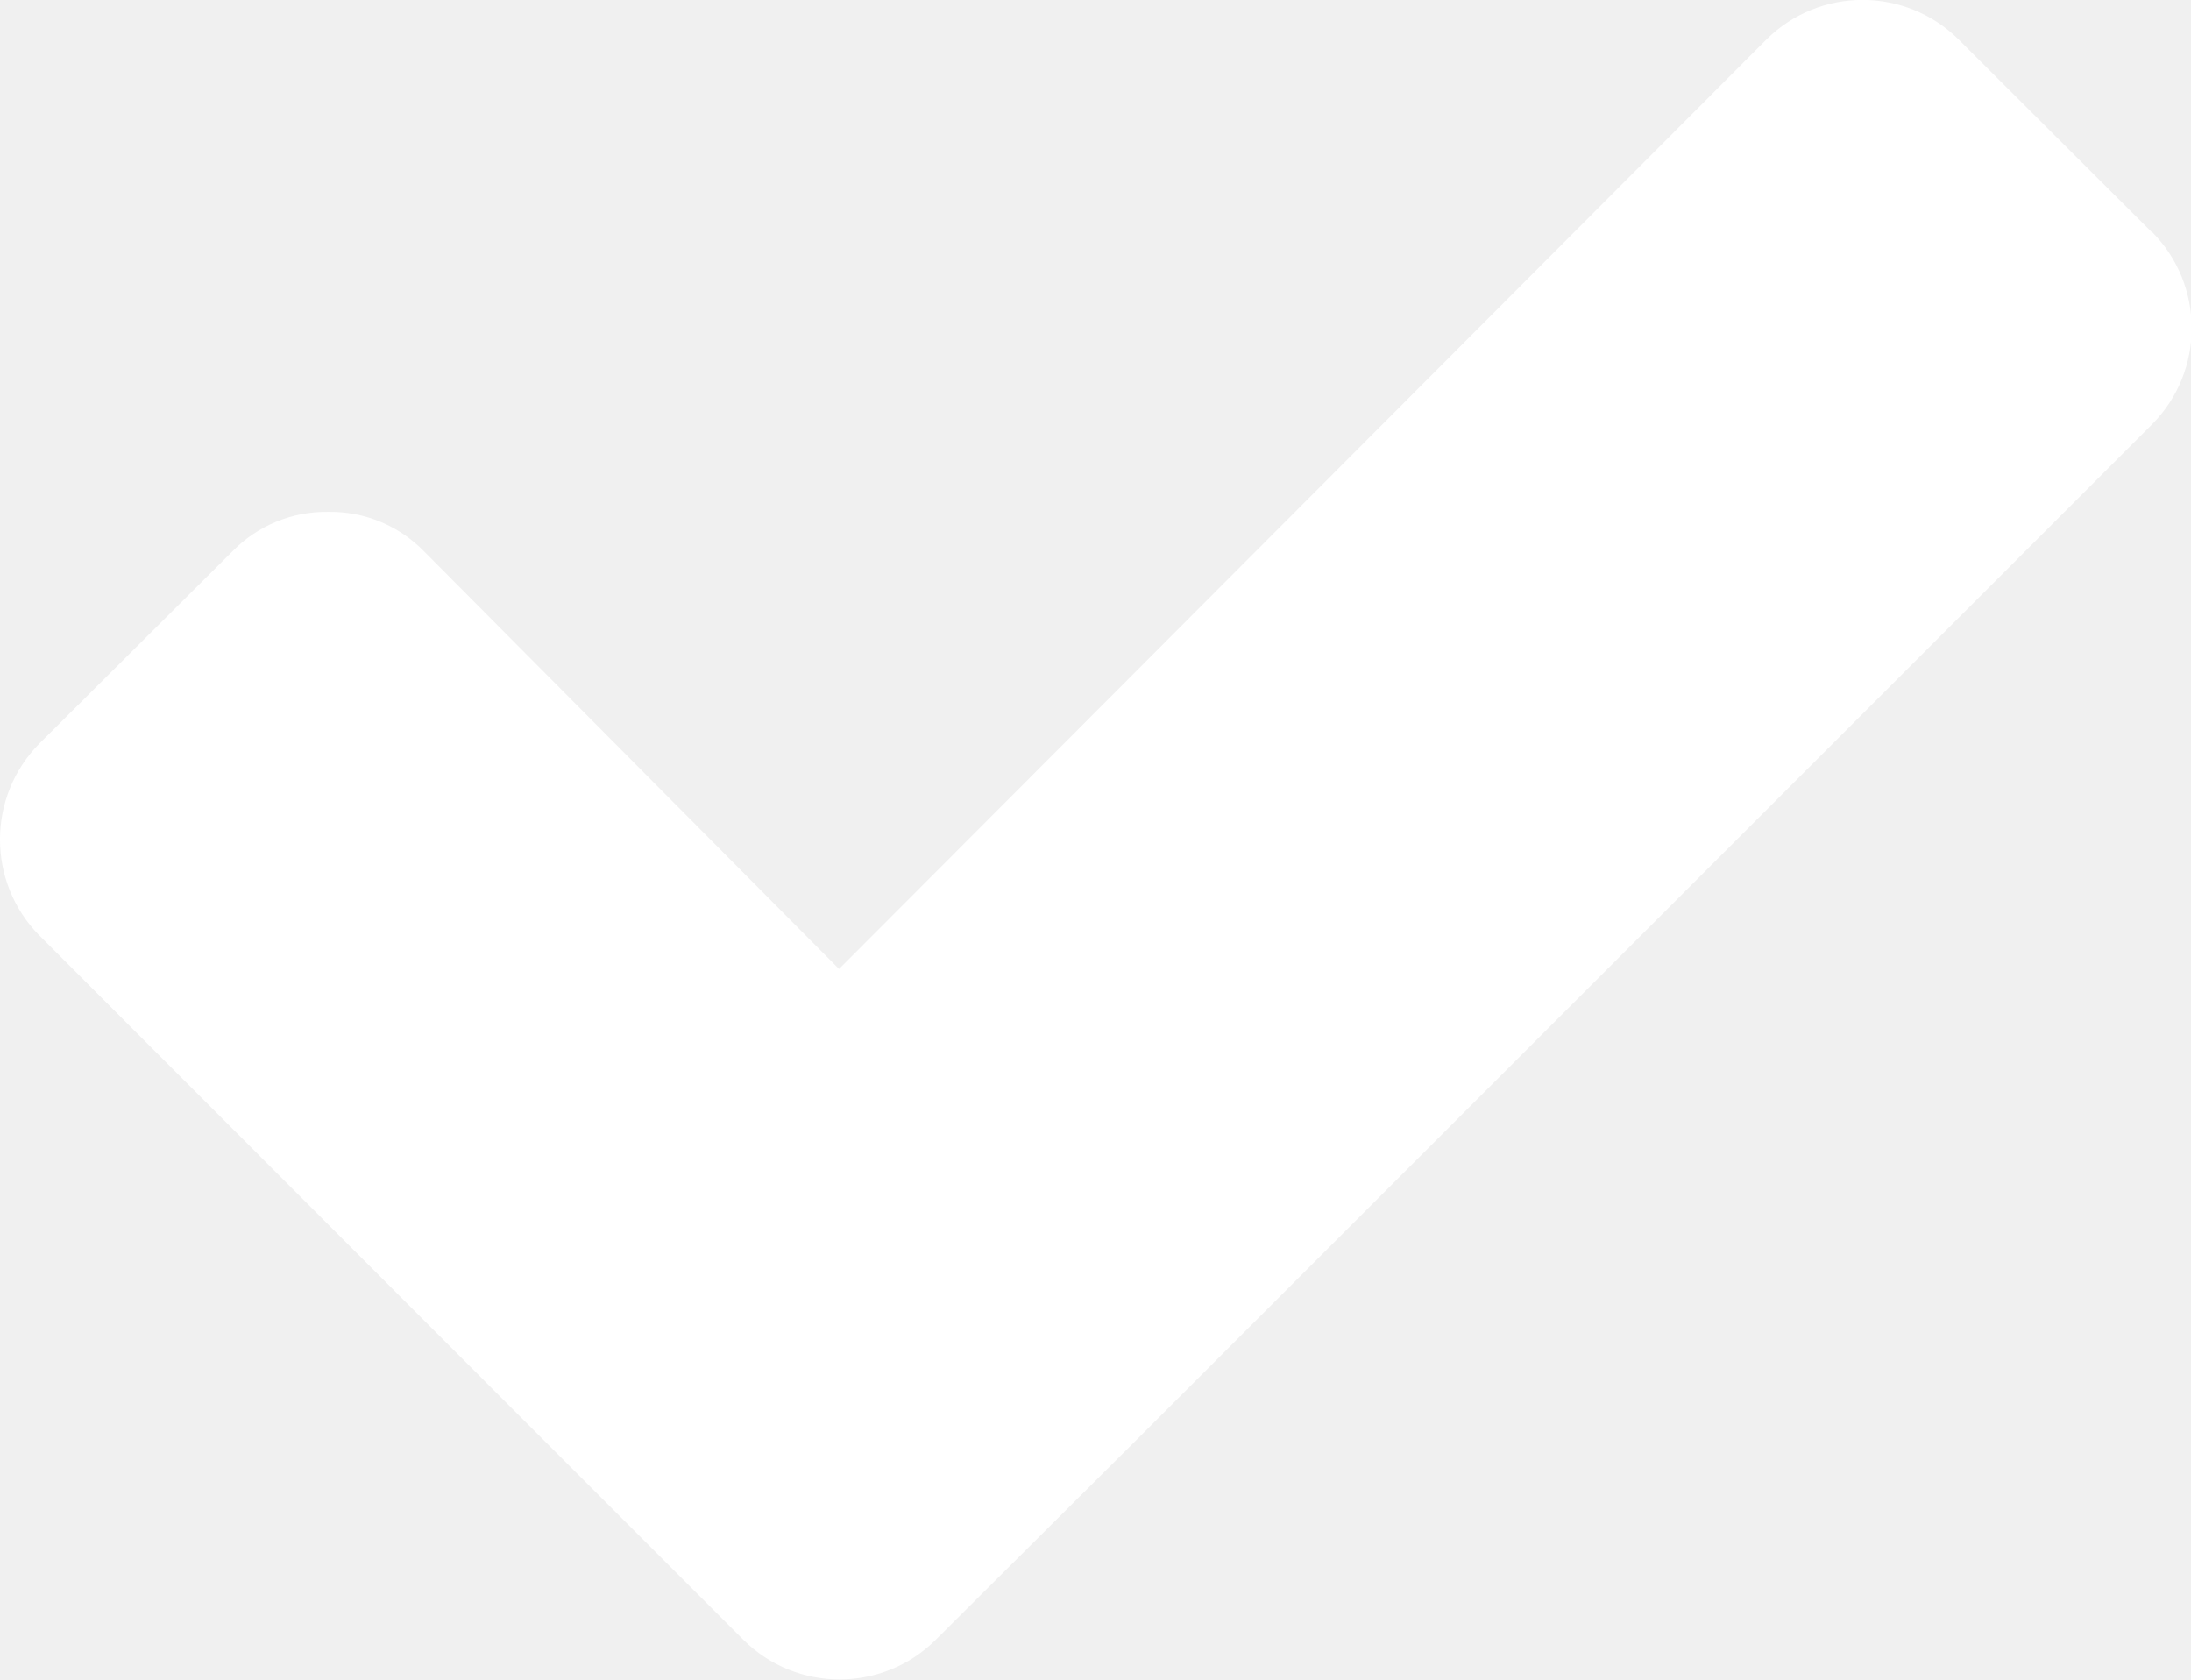
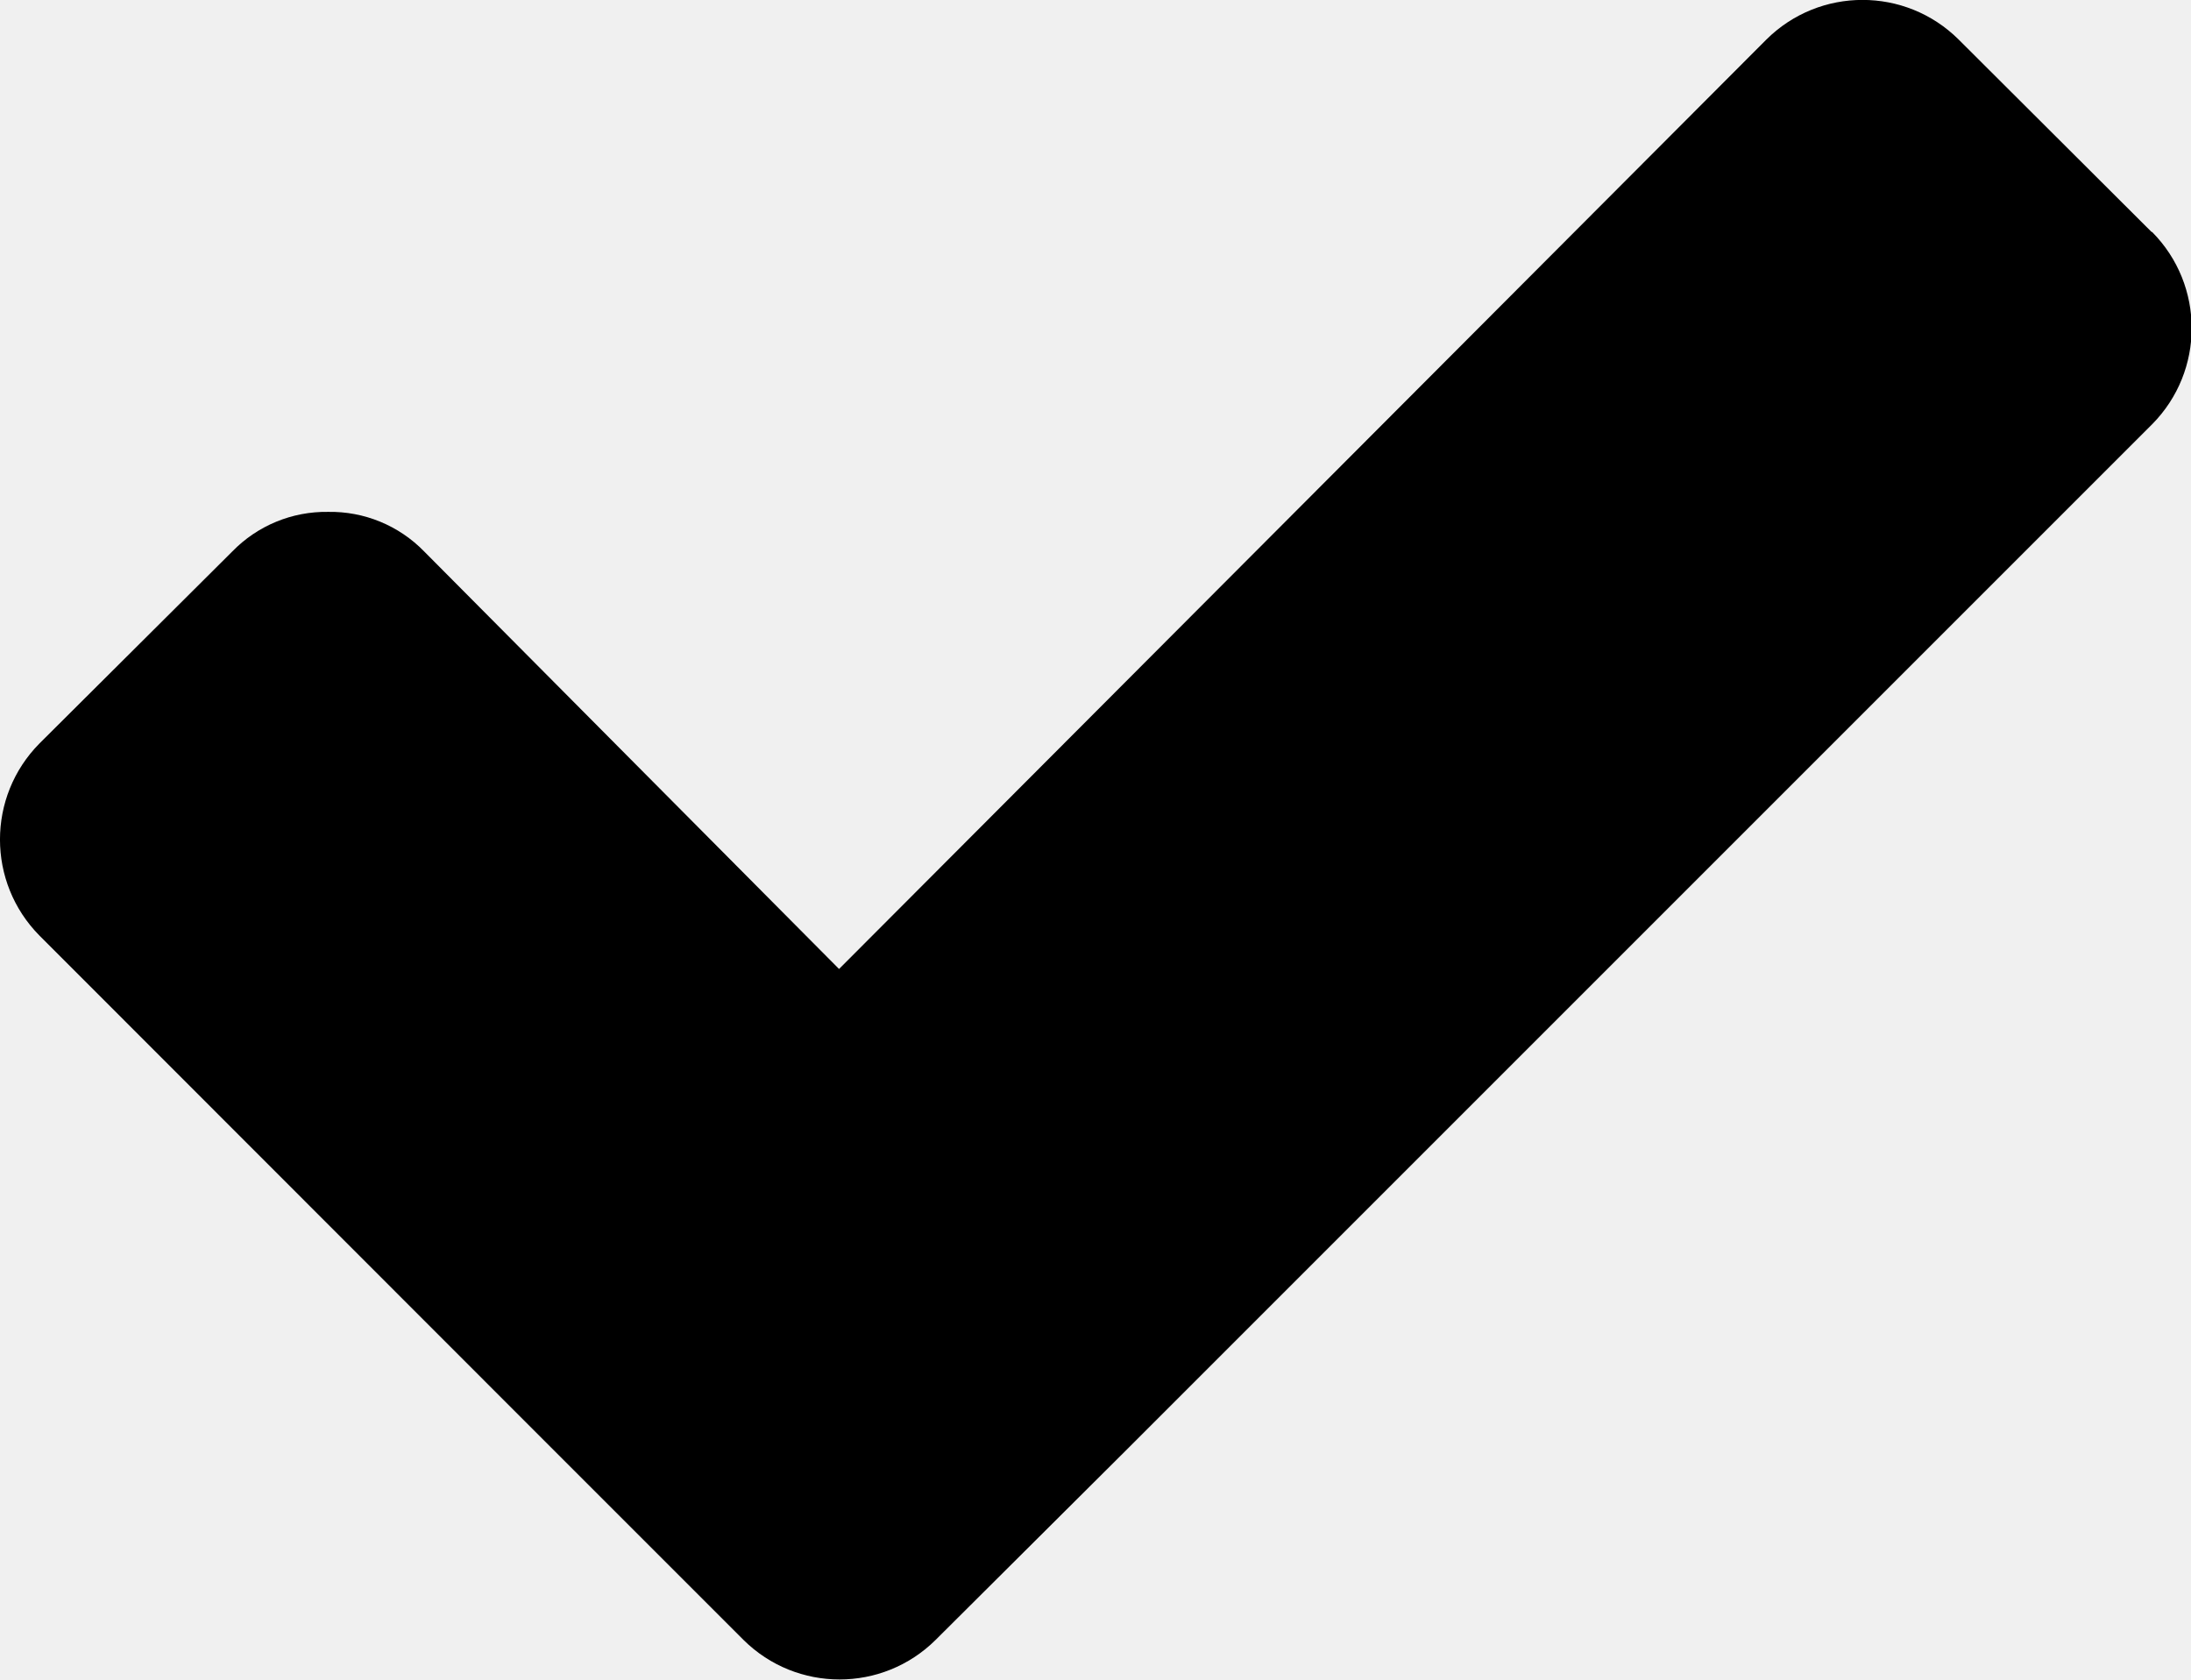
<svg xmlns="http://www.w3.org/2000/svg" width="13.2" height="10.117" viewBox="0 0 13.2 10.117">
-   <defs>
-     <style>.a{fill:#fff;}</style>
-   </defs>
+   <defs />
  <path class="a" d="M12.962,53.075,11.8,51.916a.822.822,0,0,0-1.158,0l-5.587,5.6L2.555,55a.788.788,0,0,0-.579-.238A.788.788,0,0,0,1.4,55L.238,56.157a.823.823,0,0,0,0,1.158L3.321,60.4l1.158,1.158a.822.822,0,0,0,1.158,0L6.8,60.4l6.166-6.166a.823.823,0,0,0,0-1.158Z" transform="translate(0 -51.678)" />
</svg>
